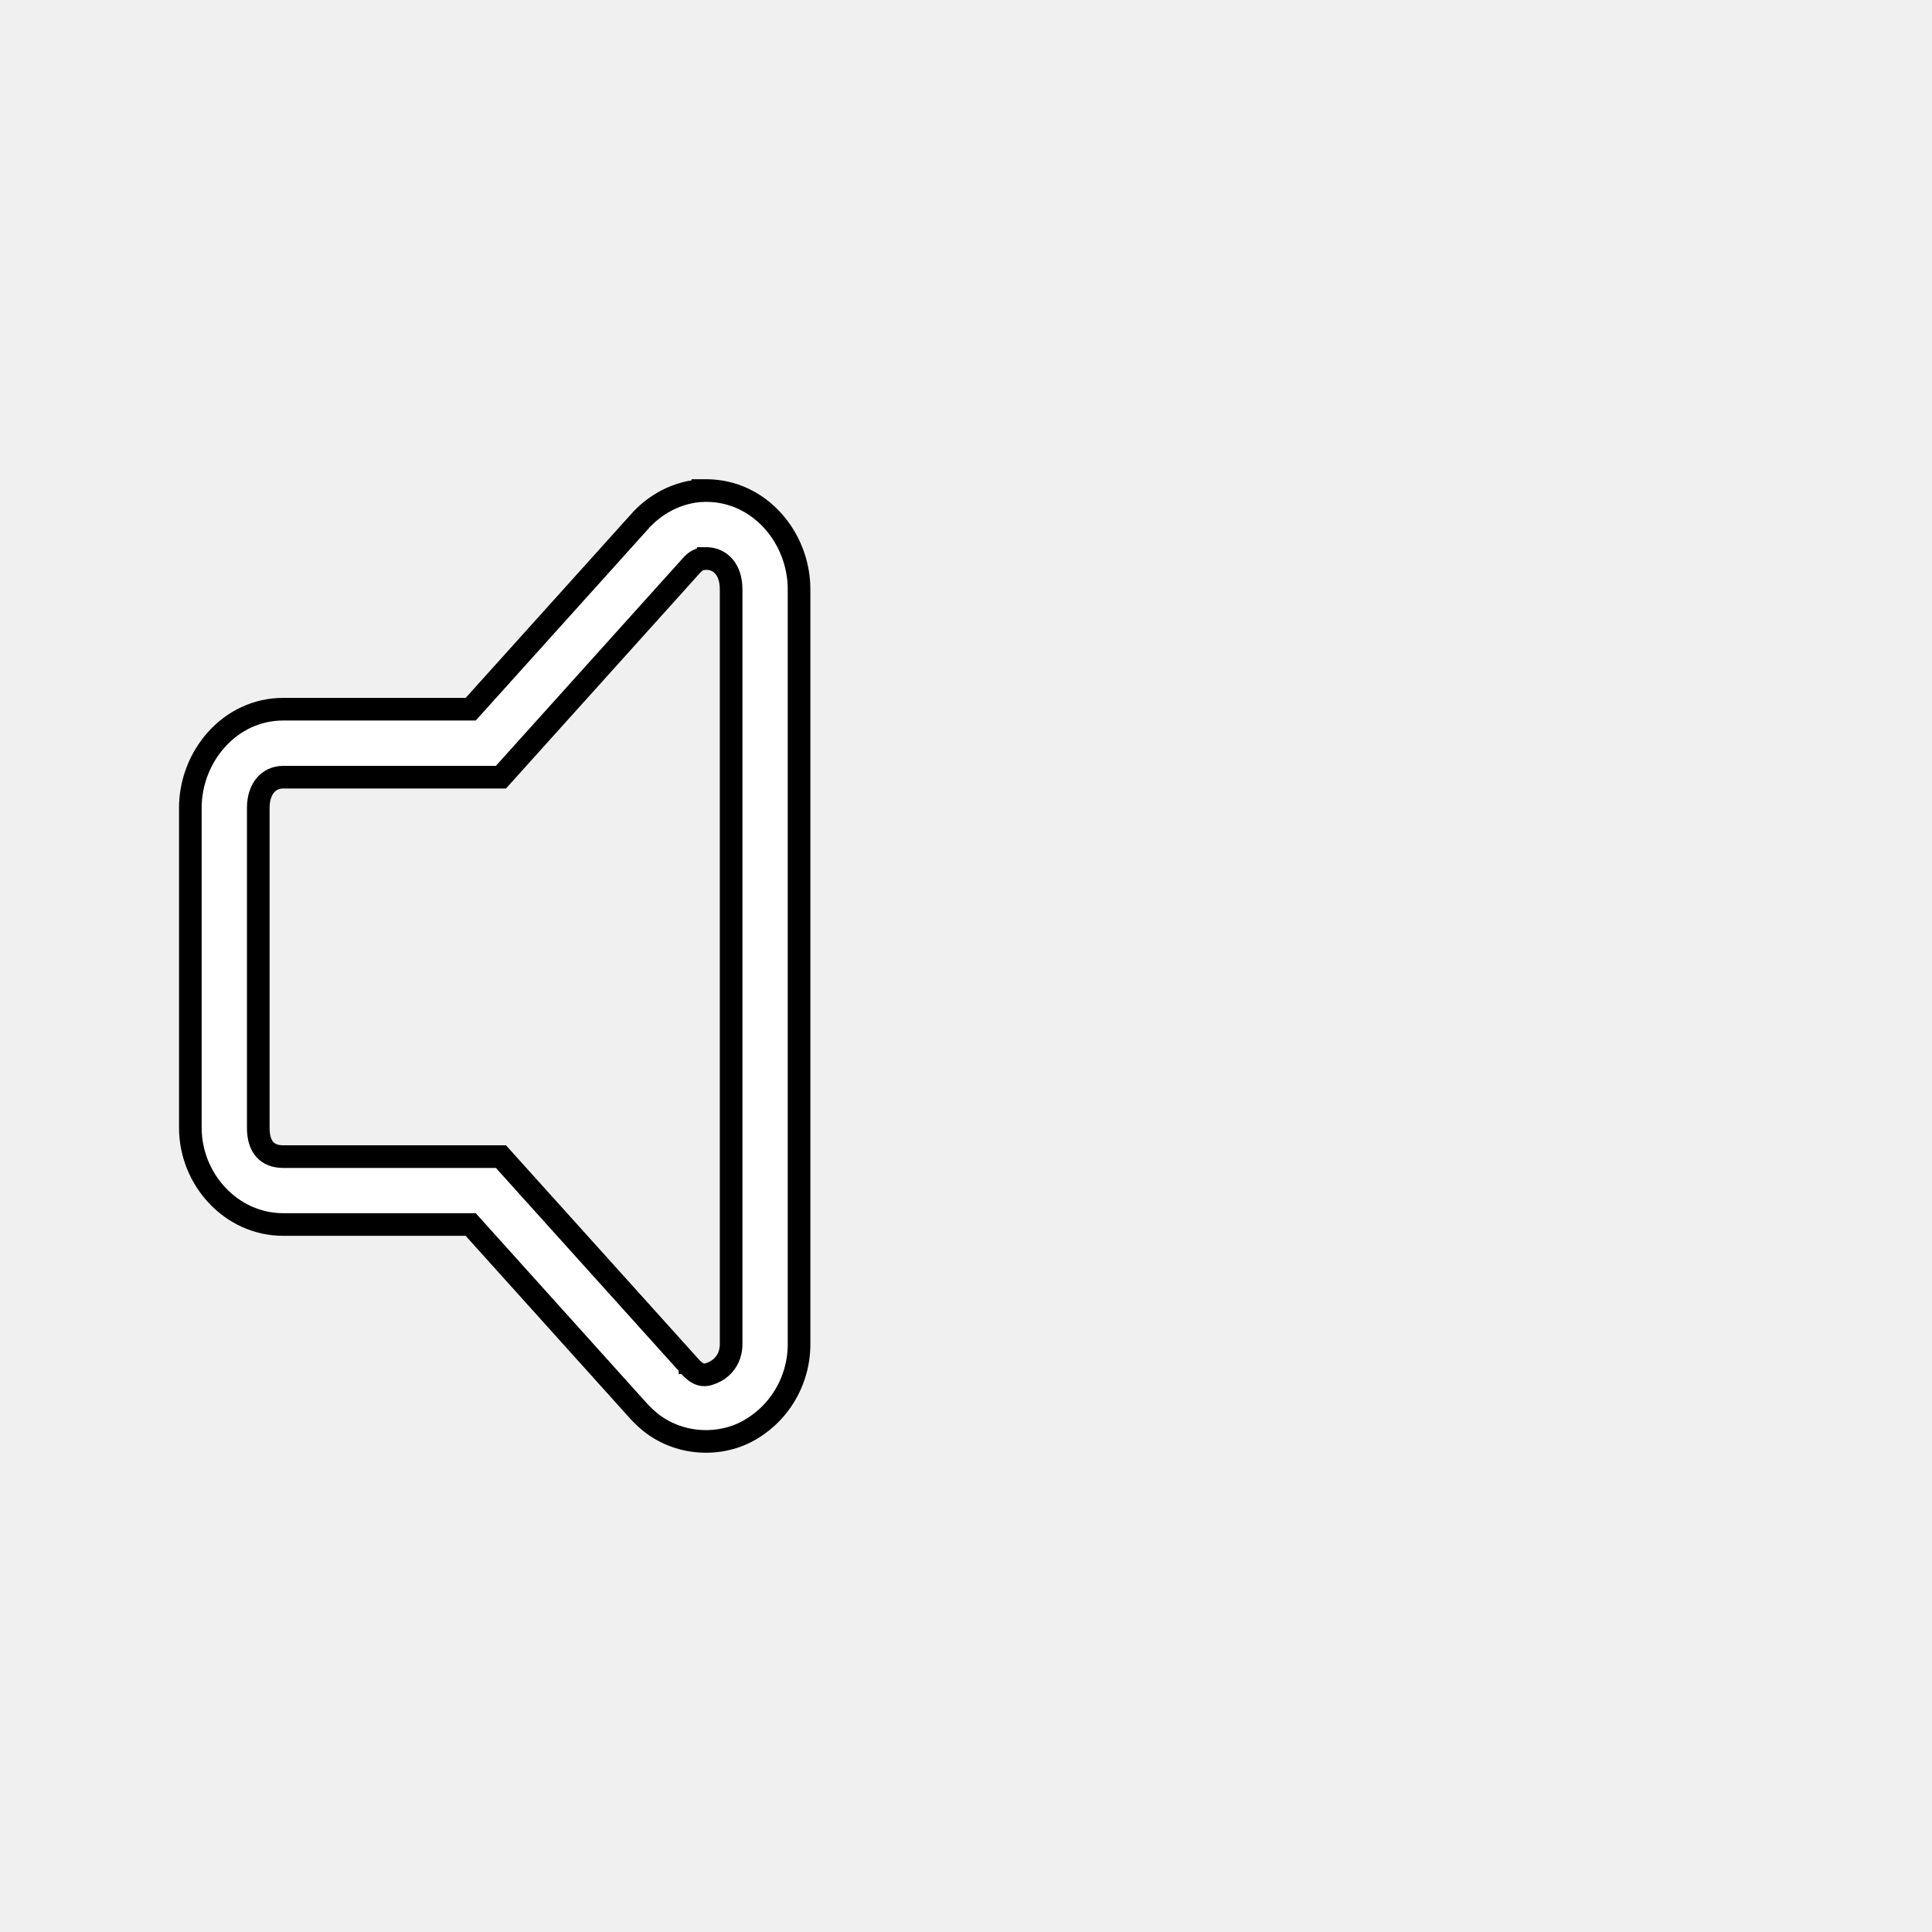
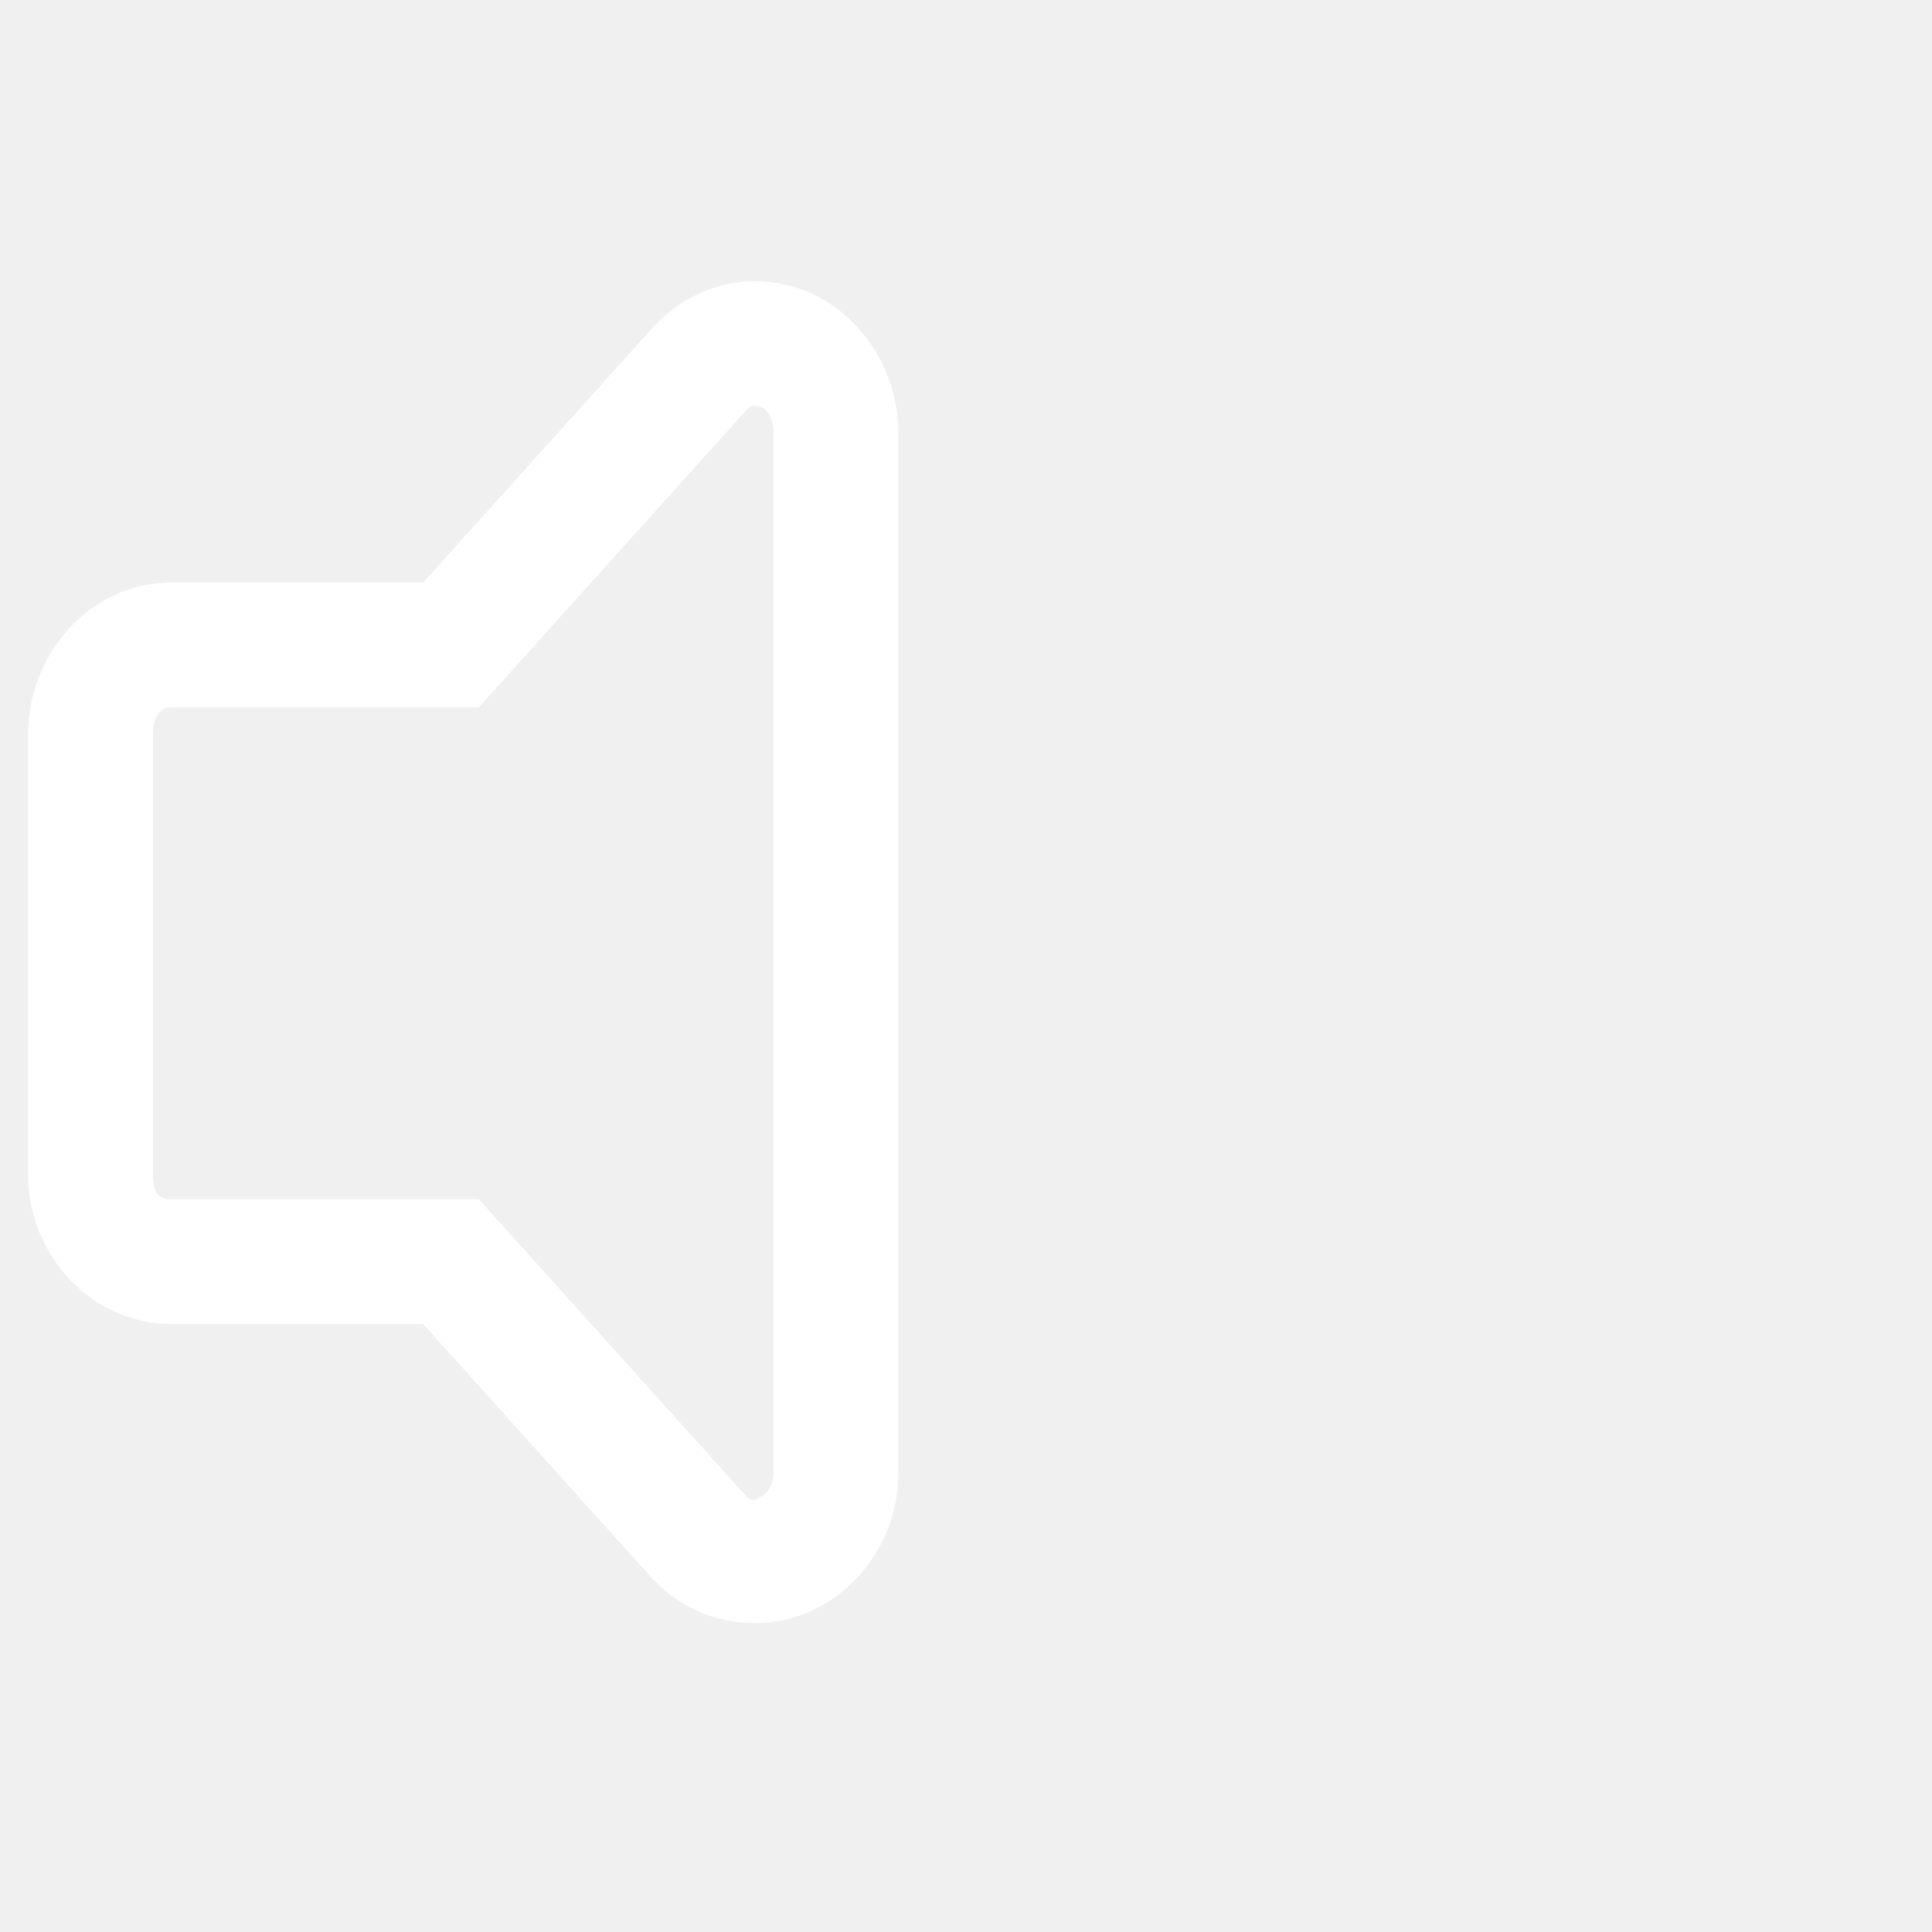
<svg xmlns="http://www.w3.org/2000/svg" width="256" height="256" id="svg2" version="1.1">
  <defs id="defs4" />
  <g id="layer1" transform="translate(0,-796.3622)">
    <g id="audio-volume-high" transform="matrix(2.882557,0,0,2.882557,-0.1408599,988.8342)">
-       <rect style="fill:#ff0000;fill-opacity:0;stroke:none" id="rect4168" width="84.378" height="84.378" x="1.3877788e-17" y="-62.378" />
-       <g id="audio-volume-high-8" transform="matrix(0.6622908,0,0,0.6622908,3.518009,3.999203)">
-         <path id="path4160" d="m 43.546,-72.808 c -1.752,0.076 -3.374,0.962 -4.457,2.228 l -11.658,12.947 -13.012,0 c -3.72,4.06e-4 -6.446,3.292 -6.446,6.851 l 0,22.202 c 3.219e-4,3.559 2.819,6.713 6.446,6.713 l 13.012,0 11.695,12.993 c 0.057,0.065 0.116,0.125 0.175,0.184 0.002,0.002 0.007,-0.002 0.009,0 1.976,2.067 5.006,2.344 7.192,1.243 2.189,-1.102 3.781,-3.475 3.72,-6.29 l 0,-52.222 c -3.16e-4,-3.559 -2.726,-6.851 -6.446,-6.851 -0.069,-9.79e-4 -0.143,-0.002 -0.212,0 l -0.009,0 -0.009,0 z m 0.193,4.715 0.009,0 0.028,0 c 1.001,1.15e-4 1.731,0.788 1.731,2.136 l 0,52.296 0,0.028 c 0.022,1.007 -0.52,1.672 -1.133,1.98 -0.612,0.308 -1.043,0.36 -1.658,-0.285 l -0.028,-0.028 -0.018,-0.018 c -0.005,-0.006 -0.016,-0.017 -0.018,-0.018 l 0,-0.009 -13.122,-14.568 -15.111,0 c -1.095,5.6e-5 -1.731,-0.65 -1.731,-1.998 l 0,-22.202 c 1.23e-4,-1.348 0.73,-2.136 1.731,-2.136 l 15.111,0 13.122,-14.577 0.018,-0.018 c 0.377,-0.442 0.627,-0.56 1.068,-0.58 z" style="color:#000000;font-style:normal;font-variant:normal;font-weight:normal;font-stretch:normal;font-size:medium;line-height:normal;font-family:Sans;-inkscape-font-specification:Sans;text-indent:0;text-align:start;text-decoration:none;text-decoration-line:none;letter-spacing:normal;word-spacing:normal;text-transform:none;direction:ltr;block-progression:tb;writing-mode:lr-tb;baseline-shift:baseline;text-anchor:start;display:inline;overflow:visible;visibility:visible;fill:#ffffff;fill-opacity:1;fill-rule:nonzero;stroke:#000000;stroke-width:1.571;marker:none;enable-background:accumulate;stroke-miterlimit:4;stroke-dasharray:none;stroke-opacity:1" />
+       <rect style="fill:#ff0000;fill-opacity:0;stroke:none" id="rect4168" width="84.378" height="84.378" x="-5.947" y="-62.378" />
+       <g id="audio-volume-high-8" transform="matrix(0.7360623,0,0,0.7360623,-2.353302,4.450819)">
+         <path id="path4160" d="m 50.111,-78.229 c -2.173,0.094 -4.185,1.194 -5.528,2.764 l -14.459,16.058 -16.138,0 c -4.614,5.04e-4 -7.994,4.083 -7.995,8.497 l 0,27.536 c 3.992e-4,4.414 3.496,8.325 7.995,8.326 l 16.138,0 14.505,16.115 c 0.07,0.08 0.144,0.155 0.217,0.228 0.003,0.003 0.009,-0.003 0.011,0 2.451,2.564 6.208,2.907 8.92,1.542 2.714,-1.367 4.689,-4.31 4.614,-7.801 l 0,-64.768 c -3.92e-4,-4.414 -3.381,-8.497 -7.995,-8.497 -0.086,-0.001 -0.177,-0.003 -0.263,0 l -0.011,0 -0.011,0 z m 0.24,5.848 0.011,0 0.034,0 c 1.242,1.43e-4 2.147,0.978 2.147,2.65 l 0,64.86 0,0.035 c 0.027,1.249 -0.645,2.073 -1.405,2.456 -0.759,0.382 -1.293,0.446 -2.056,-0.354 l -0.034,-0.035 -0.023,-0.023 c -0.007,-0.008 -0.02,-0.02 -0.023,-0.023 l 0,-0.012 -16.275,-18.068 -18.742,0 c -1.358,7e-5 -2.147,-0.806 -2.147,-2.478 l 0,-27.536 c 1.52e-4,-1.672 0.906,-2.65 2.147,-2.65 l 18.742,0 16.275,-18.079 0.023,-0.023 c 0.468,-0.548 0.778,-0.694 1.325,-0.72 z" style="color:#000000;font-style:normal;font-variant:normal;font-weight:normal;font-stretch:normal;font-size:medium;line-height:normal;font-family:Sans;-inkscape-font-specification:Sans;text-indent:0;text-align:start;text-decoration:none;text-decoration-line:none;letter-spacing:normal;word-spacing:normal;text-transform:none;direction:ltr;block-progression:tb;writing-mode:lr-tb;baseline-shift:baseline;text-anchor:start;display:inline;overflow:visible;visibility:visible;fill:#ffffff;fill-opacity:1;fill-rule:nonzero;stroke:#ffffff;stroke-width:1.949;stroke-miterlimit:4;stroke-dasharray:none;stroke-opacity:1;marker:none;enable-background:accumulate" />
        <rect style="fill:#ff0000;fill-opacity:0;stroke:none" id="rect4168-7" width="84.378" height="84.378" x="15.061" y="-77.064" />
      </g>
-       <g id="audio-volume-medium" transform="matrix(0.3469142,0,0,0.3469142,56.54809,38.29522)">
-         <path style="color:#000000;font-style:normal;font-variant:normal;font-weight:normal;font-stretch:normal;font-size:medium;line-height:normal;font-family:Sans;-inkscape-font-specification:Sans;text-indent:0;text-align:start;text-decoration:none;text-decoration-line:none;letter-spacing:normal;word-spacing:normal;text-transform:none;direction:ltr;block-progression:tb;writing-mode:lr-tb;baseline-shift:baseline;text-anchor:start;display:inline;overflow:visible;visibility:visible;fill:#f7f7f7;fill-opacity:1;fill-rule:nonzero;stroke:none;stroke-width:1;marker:none;enable-background:accumulate" d="M 8.545,4.001 C 8.173,4.017 7.829,4.205 7.6,4.474 l -2.473,2.746 -2.76,0 C 1.578,7.22 1,7.918 1,8.673 l 0,4.709 c 6.83e-5,0.755 0.598,1.424 1.367,1.424 l 2.76,0 2.48,2.756 c 0.012,0.014 0.025,0.026 0.037,0.039 4.333e-4,4.54e-4 0.002,-4.54e-4 0.002,0 0.419,0.438 1.062,0.497 1.525,0.264 0.464,-0.234 0.802,-0.737 0.789,-1.334 l 0,-11.076 C 9.961,4.699 9.383,4.001 8.594,4.001 c -0.015,-2.137e-4 -0.03,-4.887e-4 -0.045,0 l -0.002,0 -0.002,0 z m 0.041,1 0.002,0 0.006,0 c 0.212,2.41e-5 0.367,0.167 0.367,0.453 l 0,11.092 0,0.006 c 0.005,0.214 -0.11,0.355 -0.24,0.42 -0.13,0.065 -0.221,0.076 -0.352,-0.061 l -0.006,-0.006 -0.004,-0.004 c -0.001,-0.001 -0.003,-0.004 -0.004,-0.004 l 0,-0.002 -2.783,-3.09 -3.205,0 C 2.135,13.806 2,13.668 2,13.382 L 2,8.673 c 2.59e-5,-0.286 0.155,-0.453 0.367,-0.453 l 3.205,0 2.783,-3.092 0.004,-0.004 C 8.439,5.03 8.492,5.005 8.586,5.001 Z" id="path4205" />
-         <rect y="0" x="0" height="22" width="22" id="rect4207" style="fill:#ff0000;fill-opacity:0;stroke:none" />
-         <path style="color:#000000;font-style:normal;font-variant:normal;font-weight:normal;font-stretch:normal;font-size:medium;line-height:normal;font-family:sans-serif;text-indent:0;text-align:start;text-decoration:none;text-decoration-line:none;letter-spacing:normal;word-spacing:normal;text-transform:none;direction:ltr;block-progression:tb;writing-mode:lr-tb;baseline-shift:baseline;text-anchor:start;display:inline;overflow:visible;visibility:visible;fill:#f7f7f7;fill-opacity:1;fill-rule:evenodd;stroke:none;enable-background:accumulate" d="m 12.277,6.584 -0.555,0.832 c 0,0 0.268,0.167 0.598,0.717 C 12.65,8.682 13,9.583 13,11 c 0,1.417 -0.35,2.318 -0.68,2.867 -0.33,0.549 -0.598,0.717 -0.598,0.717 l 0.555,0.832 c 0,0 0.482,-0.333 0.902,-1.033 C 13.6,13.682 14,12.583 14,11 14,9.417 13.6,8.318 13.18,7.617 12.759,6.917 12.277,6.584 12.277,6.584 Z" id="path4209" />
-         <path style="color:#000000;font-style:normal;font-variant:normal;font-weight:normal;font-stretch:normal;font-size:medium;line-height:normal;font-family:sans-serif;text-indent:0;text-align:start;text-decoration:none;text-decoration-line:none;letter-spacing:normal;word-spacing:normal;text-transform:none;direction:ltr;block-progression:tb;writing-mode:lr-tb;baseline-shift:baseline;text-anchor:start;display:inline;overflow:visible;visibility:visible;fill:#f7f7f7;fill-opacity:1;fill-rule:evenodd;stroke:none;enable-background:accumulate" d="m 15.354,4.646 -0.707,0.707 c 0,0 0.436,0.429 0.906,1.369 C 16.023,7.663 16.5,9.083 16.5,11 c 0,1.917 -0.477,3.337 -0.947,4.277 -0.47,0.94 -0.906,1.369 -0.906,1.369 l 0.707,0.707 c 0,0 0.564,-0.571 1.094,-1.631 C 16.977,14.663 17.5,13.083 17.5,11 17.5,8.917 16.977,7.337 16.447,6.277 15.917,5.218 15.354,4.646 15.354,4.646 Z" id="path4211" />
-       </g>
-       <g transform="matrix(0.3469142,0,0,0.3469142,42.03965,37.36599)" id="audio-volume-low">
-         <path id="path4217" d="M 8.545,4.001 C 8.173,4.017 7.829,4.205 7.6,4.474 l -2.473,2.746 -2.76,0 C 1.578,7.22 1,7.918 1,8.673 l 0,4.709 c 6.83e-5,0.755 0.598,1.424 1.367,1.424 l 2.76,0 2.48,2.756 c 0.012,0.014 0.025,0.026 0.037,0.039 4.333e-4,4.54e-4 0.002,-4.54e-4 0.002,0 0.419,0.438 1.062,0.497 1.525,0.264 0.464,-0.234 0.802,-0.737 0.789,-1.334 l 0,-11.076 C 9.961,4.699 9.383,4.001 8.594,4.001 c -0.015,-2.137e-4 -0.03,-4.887e-4 -0.045,0 l -0.002,0 -0.002,0 z m 0.041,1 0.002,0 0.006,0 c 0.212,2.41e-5 0.367,0.167 0.367,0.453 l 0,11.092 0,0.006 c 0.005,0.214 -0.11,0.355 -0.24,0.42 -0.13,0.065 -0.221,0.076 -0.352,-0.061 l -0.006,-0.006 -0.004,-0.004 c -0.001,-0.001 -0.003,-0.004 -0.004,-0.004 l 0,-0.002 -2.783,-3.09 -3.205,0 C 2.135,13.806 2,13.668 2,13.382 L 2,8.673 c 2.59e-5,-0.286 0.155,-0.453 0.367,-0.453 l 3.205,0 2.783,-3.092 0.004,-0.004 C 8.439,5.03 8.492,5.005 8.586,5.001 Z" style="color:#000000;font-style:normal;font-variant:normal;font-weight:normal;font-stretch:normal;font-size:medium;line-height:normal;font-family:Sans;-inkscape-font-specification:Sans;text-indent:0;text-align:start;text-decoration:none;text-decoration-line:none;letter-spacing:normal;word-spacing:normal;text-transform:none;direction:ltr;block-progression:tb;writing-mode:lr-tb;baseline-shift:baseline;text-anchor:start;display:inline;overflow:visible;visibility:visible;fill:#f7f7f7;fill-opacity:1;fill-rule:nonzero;stroke:none;stroke-width:1;marker:none;enable-background:accumulate" />
-         <rect style="fill:#ff0000;fill-opacity:0;stroke:none" id="rect4219" width="22" height="22" x="0" y="0" />
-         <path id="path4221" d="m 12.277,6.584 -0.555,0.832 c 0,0 0.268,0.167 0.598,0.717 C 12.65,8.682 13,9.583 13,11 c 0,1.417 -0.35,2.318 -0.68,2.867 -0.33,0.549 -0.598,0.717 -0.598,0.717 l 0.555,0.832 c 0,0 0.482,-0.333 0.902,-1.033 C 13.6,13.682 14,12.583 14,11 14,9.417 13.6,8.318 13.18,7.617 12.759,6.917 12.277,6.584 12.277,6.584 Z" style="color:#000000;font-style:normal;font-variant:normal;font-weight:normal;font-stretch:normal;font-size:medium;line-height:normal;font-family:sans-serif;text-indent:0;text-align:start;text-decoration:none;text-decoration-line:none;letter-spacing:normal;word-spacing:normal;text-transform:none;direction:ltr;block-progression:tb;writing-mode:lr-tb;baseline-shift:baseline;text-anchor:start;display:inline;overflow:visible;visibility:visible;fill:#f7f7f7;fill-opacity:1;fill-rule:evenodd;stroke:none;enable-background:accumulate" />
-       </g>
-       <g id="audio-volume-muted" transform="matrix(0.3469142,0,0,0.3469142,42.03965,45.69193)">
-         <path style="color:#000000;font-style:normal;font-variant:normal;font-weight:normal;font-stretch:normal;font-size:medium;line-height:normal;font-family:Sans;-inkscape-font-specification:Sans;text-indent:0;text-align:start;text-decoration:none;text-decoration-line:none;letter-spacing:normal;word-spacing:normal;text-transform:none;direction:ltr;block-progression:tb;writing-mode:lr-tb;baseline-shift:baseline;text-anchor:start;display:inline;overflow:visible;visibility:visible;fill:#f7f7f7;fill-opacity:1;fill-rule:nonzero;stroke:none;stroke-width:1;marker:none;enable-background:accumulate" d="M 8.545,4.001 C 8.173,4.017 7.829,4.205 7.6,4.474 l -2.473,2.746 -2.76,0 C 1.578,7.22 1,7.918 1,8.673 l 0,4.709 c 6.83e-5,0.755 0.598,1.424 1.367,1.424 l 2.76,0 2.48,2.756 c 0.012,0.014 0.025,0.026 0.037,0.039 4.333e-4,4.54e-4 0.002,-4.54e-4 0.002,0 0.419,0.438 1.062,0.497 1.525,0.264 0.464,-0.234 0.802,-0.737 0.789,-1.334 l 0,-11.076 C 9.961,4.699 9.383,4.001 8.594,4.001 c -0.015,-2.137e-4 -0.03,-4.887e-4 -0.045,0 l -0.002,0 -0.002,0 z m 0.041,1 0.002,0 0.006,0 c 0.212,2.41e-5 0.367,0.167 0.367,0.453 l 0,11.092 0,0.006 c 0.005,0.214 -0.11,0.355 -0.24,0.42 -0.13,0.065 -0.221,0.076 -0.352,-0.061 l -0.006,-0.006 -0.004,-0.004 c -0.001,-0.001 -0.003,-0.004 -0.004,-0.004 l 0,-0.002 -2.783,-3.09 -3.205,0 C 2.135,13.806 2,13.668 2,13.382 L 2,8.673 c 2.59e-5,-0.286 0.155,-0.453 0.367,-0.453 l 3.205,0 2.783,-3.092 0.004,-0.004 C 8.439,5.03 8.492,5.005 8.586,5.001 Z" id="path4227" />
-         <rect y="0" x="0" height="22" width="22" id="rect4229" style="fill:#ff0000;fill-opacity:0;stroke:none" />
-       </g>
+       <g id="audio-volume-medium" transform="matrix(0.3469142,0,0,0.3469142,53.23869,-6.7659)" />
    </g>
  </g>
</svg>
